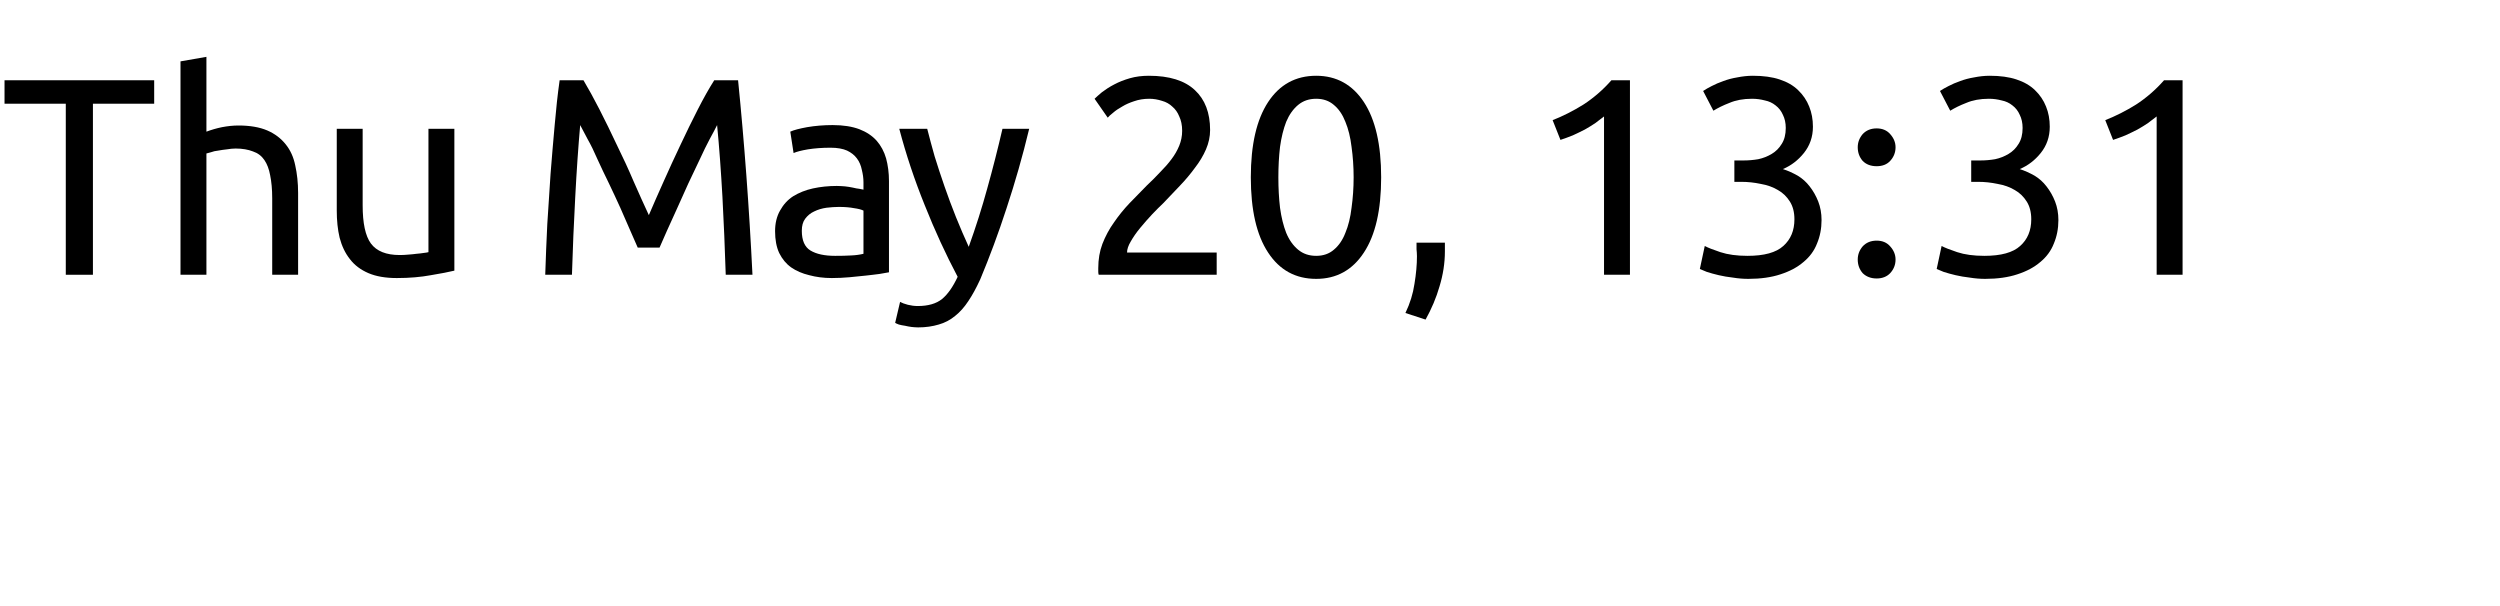
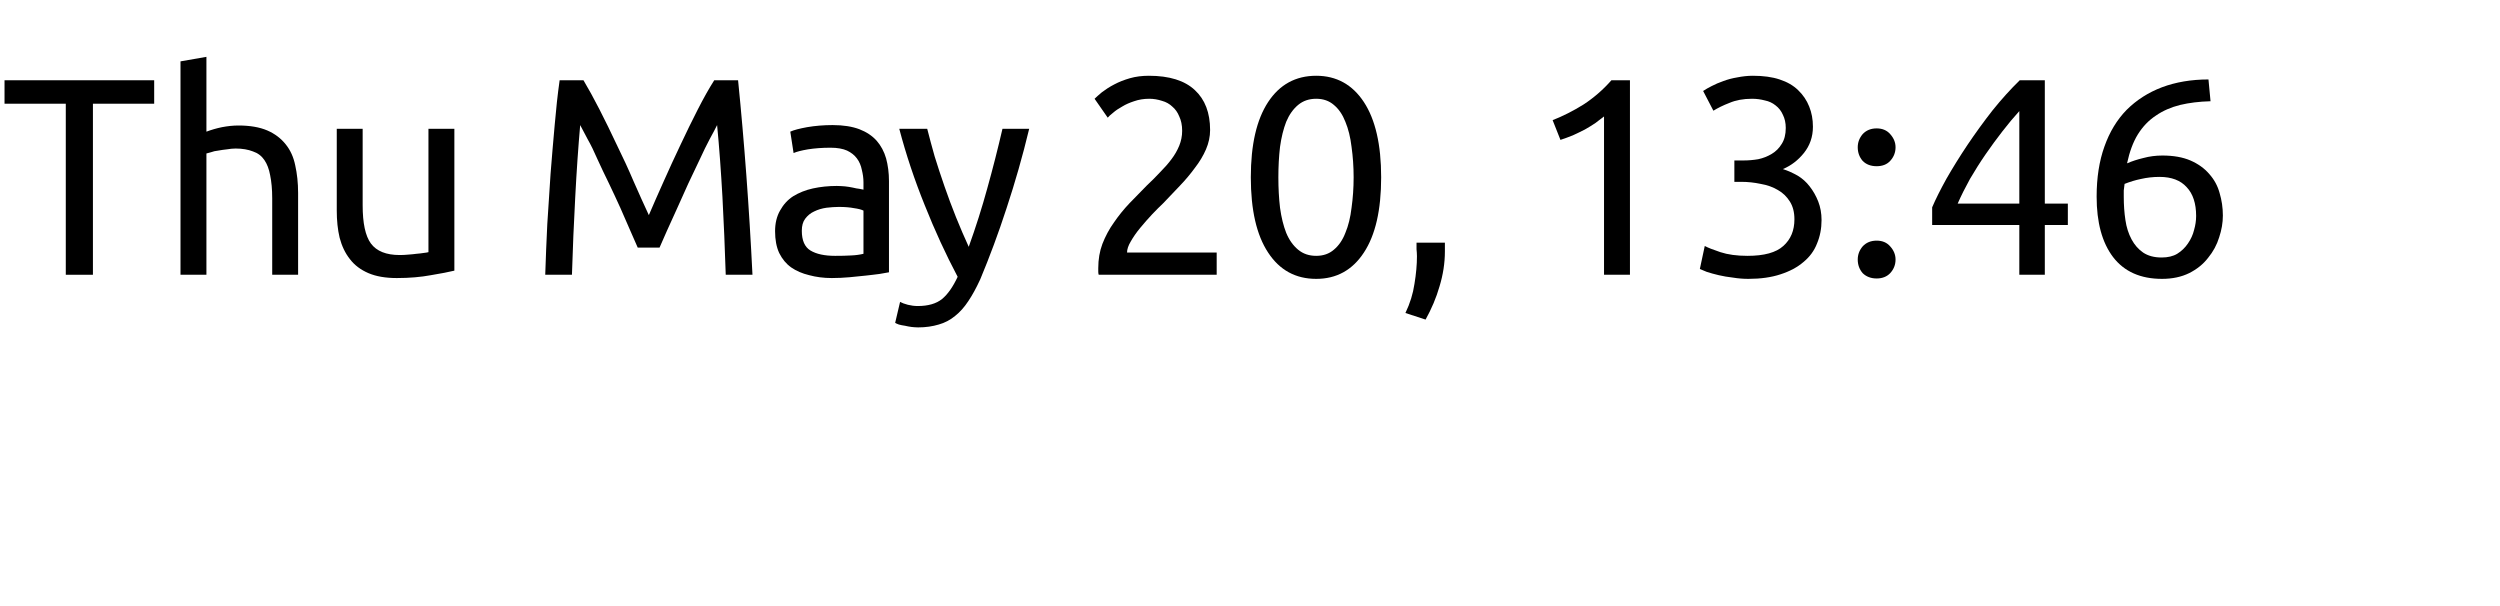
<svg xmlns="http://www.w3.org/2000/svg" xmlns:xlink="http://www.w3.org/1999/xlink" width="95pt" height="23pt" viewBox="0 0 95 23" version="1.1">
  <defs>
    <g>
      <symbol overflow="visible" id="glyph0-0">
        <path style="stroke:none;" d="M 0.531 0 L 0.531 -8 L 4.797 -8 L 4.797 0 Z M 4.266 -0.531 L 4.266 -7.469 L 1.062 -7.469 L 1.062 -0.531 Z M 4.266 -0.531 " />
      </symbol>
      <symbol overflow="visible" id="glyph0-1">
        <path style="stroke:none;" d="M 5.859 -7.391 L 5.859 -6.5 L 3.531 -6.5 L 3.531 0 L 2.5 0 L 2.5 -6.5 L 0.172 -6.5 L 0.172 -7.391 Z M 5.859 -7.391 " />
      </symbol>
      <symbol overflow="visible" id="glyph0-2">
        <path style="stroke:none;" d="M 0.859 0 L 0.859 -8.109 L 1.844 -8.281 L 1.844 -5.438 C 2.031 -5.508 2.227 -5.566 2.438 -5.609 C 2.645 -5.648 2.852 -5.672 3.062 -5.672 C 3.5 -5.672 3.863 -5.609 4.156 -5.484 C 4.445 -5.359 4.68 -5.18 4.859 -4.953 C 5.035 -4.734 5.156 -4.469 5.219 -4.156 C 5.289 -3.844 5.328 -3.492 5.328 -3.109 L 5.328 0 L 4.344 0 L 4.344 -2.906 C 4.344 -3.25 4.316 -3.539 4.266 -3.781 C 4.223 -4.02 4.148 -4.211 4.047 -4.359 C 3.941 -4.516 3.797 -4.625 3.609 -4.688 C 3.43 -4.758 3.211 -4.797 2.953 -4.797 C 2.848 -4.797 2.738 -4.785 2.625 -4.766 C 2.508 -4.754 2.398 -4.738 2.297 -4.719 C 2.191 -4.707 2.098 -4.688 2.016 -4.656 C 1.941 -4.633 1.883 -4.617 1.844 -4.609 L 1.844 0 Z M 0.859 0 " />
      </symbol>
      <symbol overflow="visible" id="glyph0-3">
        <path style="stroke:none;" d="M 5.266 -0.156 C 5.047 -0.102 4.75 -0.047 4.375 0.016 C 4 0.086 3.566 0.125 3.078 0.125 C 2.648 0.125 2.289 0.062 2 -0.062 C 1.707 -0.188 1.473 -0.363 1.297 -0.594 C 1.117 -0.82 0.988 -1.094 0.906 -1.406 C 0.832 -1.719 0.797 -2.062 0.797 -2.438 L 0.797 -5.547 L 1.781 -5.547 L 1.781 -2.641 C 1.781 -1.961 1.883 -1.477 2.094 -1.188 C 2.312 -0.895 2.676 -0.75 3.188 -0.75 C 3.289 -0.75 3.398 -0.754 3.516 -0.766 C 3.629 -0.773 3.734 -0.785 3.828 -0.797 C 3.93 -0.805 4.02 -0.816 4.094 -0.828 C 4.176 -0.836 4.238 -0.848 4.281 -0.859 L 4.281 -5.547 L 5.266 -5.547 Z M 5.266 -0.156 " />
      </symbol>
      <symbol overflow="visible" id="glyph0-4">
        <path style="stroke:none;" d="" />
      </symbol>
      <symbol overflow="visible" id="glyph0-5">
        <path style="stroke:none;" d="M 4.234 -1.031 C 4.16 -1.195 4.066 -1.41 3.953 -1.672 C 3.836 -1.941 3.711 -2.227 3.578 -2.531 C 3.441 -2.832 3.297 -3.145 3.141 -3.469 C 2.984 -3.789 2.836 -4.098 2.703 -4.391 C 2.578 -4.68 2.453 -4.938 2.328 -5.156 C 2.211 -5.383 2.117 -5.562 2.047 -5.688 C 1.973 -4.844 1.91 -3.93 1.859 -2.953 C 1.805 -1.984 1.766 -1 1.734 0 L 0.719 0 C 0.738 -0.633 0.766 -1.273 0.797 -1.922 C 0.836 -2.578 0.879 -3.219 0.922 -3.844 C 0.973 -4.477 1.023 -5.094 1.078 -5.688 C 1.129 -6.289 1.191 -6.859 1.266 -7.391 L 2.172 -7.391 C 2.359 -7.078 2.562 -6.707 2.781 -6.281 C 3 -5.852 3.219 -5.406 3.438 -4.938 C 3.664 -4.477 3.879 -4.016 4.078 -3.547 C 4.285 -3.078 4.477 -2.648 4.656 -2.266 C 4.82 -2.648 5.008 -3.078 5.219 -3.547 C 5.426 -4.016 5.641 -4.477 5.859 -4.938 C 6.078 -5.406 6.297 -5.852 6.516 -6.281 C 6.734 -6.707 6.941 -7.078 7.141 -7.391 L 8.047 -7.391 C 8.285 -5.016 8.469 -2.551 8.594 0 L 7.578 0 C 7.547 -1 7.504 -1.984 7.453 -2.953 C 7.398 -3.93 7.332 -4.844 7.25 -5.688 C 7.188 -5.562 7.094 -5.383 6.969 -5.156 C 6.852 -4.938 6.727 -4.68 6.594 -4.391 C 6.457 -4.098 6.312 -3.789 6.156 -3.469 C 6.008 -3.145 5.867 -2.832 5.734 -2.531 C 5.598 -2.227 5.469 -1.941 5.344 -1.672 C 5.227 -1.41 5.133 -1.195 5.062 -1.031 Z M 4.234 -1.031 " />
      </symbol>
      <symbol overflow="visible" id="glyph0-6">
        <path style="stroke:none;" d="M 2.734 -0.719 C 2.961 -0.719 3.164 -0.723 3.344 -0.734 C 3.531 -0.742 3.688 -0.766 3.812 -0.797 L 3.812 -2.438 C 3.738 -2.477 3.617 -2.508 3.453 -2.531 C 3.297 -2.562 3.102 -2.578 2.875 -2.578 C 2.727 -2.578 2.57 -2.566 2.406 -2.547 C 2.238 -2.523 2.082 -2.477 1.938 -2.406 C 1.801 -2.344 1.688 -2.25 1.594 -2.125 C 1.508 -2.008 1.469 -1.859 1.469 -1.672 C 1.469 -1.305 1.578 -1.055 1.797 -0.922 C 2.023 -0.785 2.336 -0.719 2.734 -0.719 Z M 2.641 -5.688 C 3.047 -5.688 3.383 -5.633 3.656 -5.531 C 3.926 -5.426 4.145 -5.281 4.312 -5.094 C 4.477 -4.906 4.598 -4.68 4.672 -4.422 C 4.742 -4.16 4.781 -3.875 4.781 -3.562 L 4.781 -0.094 C 4.695 -0.082 4.578 -0.062 4.422 -0.031 C 4.266 -0.008 4.094 0.008 3.906 0.031 C 3.719 0.051 3.508 0.07 3.281 0.094 C 3.062 0.113 2.836 0.125 2.609 0.125 C 2.297 0.125 2.008 0.086 1.75 0.016 C 1.488 -0.047 1.258 -0.145 1.062 -0.281 C 0.875 -0.414 0.723 -0.598 0.609 -0.828 C 0.504 -1.055 0.453 -1.332 0.453 -1.656 C 0.453 -1.957 0.516 -2.219 0.641 -2.438 C 0.766 -2.664 0.93 -2.848 1.141 -2.984 C 1.359 -3.117 1.609 -3.219 1.891 -3.281 C 2.18 -3.344 2.484 -3.375 2.797 -3.375 C 2.898 -3.375 3.004 -3.367 3.109 -3.359 C 3.211 -3.348 3.312 -3.332 3.406 -3.312 C 3.5 -3.289 3.582 -3.273 3.656 -3.266 C 3.727 -3.254 3.781 -3.242 3.812 -3.234 L 3.812 -3.516 C 3.812 -3.672 3.789 -3.828 3.75 -3.984 C 3.719 -4.148 3.656 -4.297 3.562 -4.422 C 3.469 -4.547 3.344 -4.645 3.188 -4.719 C 3.031 -4.789 2.82 -4.828 2.562 -4.828 C 2.238 -4.828 1.953 -4.805 1.703 -4.766 C 1.453 -4.723 1.27 -4.676 1.156 -4.625 L 1.031 -5.438 C 1.164 -5.5 1.379 -5.555 1.672 -5.609 C 1.973 -5.66 2.297 -5.688 2.641 -5.688 Z M 2.641 -5.688 " />
      </symbol>
      <symbol overflow="visible" id="glyph0-7">
        <path style="stroke:none;" d="M 0.203 1.031 C 0.273 1.07 0.375 1.109 0.5 1.141 C 0.625 1.172 0.75 1.188 0.875 1.188 C 1.27 1.188 1.578 1.098 1.797 0.922 C 2.016 0.742 2.211 0.461 2.391 0.078 C 1.941 -0.773 1.523 -1.68 1.141 -2.641 C 0.754 -3.598 0.43 -4.566 0.172 -5.547 L 1.234 -5.547 C 1.316 -5.223 1.41 -4.875 1.516 -4.5 C 1.629 -4.133 1.754 -3.754 1.891 -3.359 C 2.023 -2.973 2.172 -2.582 2.328 -2.188 C 2.484 -1.801 2.645 -1.426 2.812 -1.062 C 3.082 -1.812 3.316 -2.551 3.516 -3.281 C 3.723 -4.02 3.914 -4.773 4.094 -5.547 L 5.109 -5.547 C 4.859 -4.504 4.57 -3.5 4.25 -2.531 C 3.938 -1.57 3.602 -0.672 3.25 0.172 C 3.102 0.492 2.953 0.77 2.797 1 C 2.648 1.227 2.484 1.414 2.297 1.562 C 2.109 1.719 1.898 1.828 1.672 1.891 C 1.441 1.961 1.18 2 0.891 2 C 0.805 2 0.723 1.992 0.641 1.984 C 0.555 1.973 0.473 1.957 0.391 1.938 C 0.305 1.926 0.227 1.91 0.156 1.891 C 0.094 1.867 0.047 1.848 0.016 1.828 Z M 0.203 1.031 " />
      </symbol>
      <symbol overflow="visible" id="glyph0-8">
        <path style="stroke:none;" d="M 4.984 -5.5 C 4.984 -5.25 4.93 -5.004 4.828 -4.766 C 4.723 -4.523 4.582 -4.289 4.406 -4.062 C 4.238 -3.832 4.047 -3.602 3.828 -3.375 C 3.617 -3.156 3.41 -2.938 3.203 -2.719 C 3.078 -2.602 2.938 -2.461 2.781 -2.297 C 2.625 -2.129 2.473 -1.957 2.328 -1.781 C 2.18 -1.602 2.062 -1.43 1.969 -1.266 C 1.875 -1.109 1.828 -0.969 1.828 -0.844 L 5.234 -0.844 L 5.234 0 L 0.75 0 C 0.738 -0.039 0.734 -0.082 0.734 -0.125 C 0.734 -0.164 0.734 -0.207 0.734 -0.25 C 0.734 -0.582 0.785 -0.891 0.891 -1.172 C 1.004 -1.461 1.148 -1.734 1.328 -1.984 C 1.504 -2.242 1.703 -2.488 1.922 -2.719 C 2.148 -2.945 2.367 -3.172 2.578 -3.391 C 2.754 -3.555 2.922 -3.723 3.078 -3.891 C 3.242 -4.055 3.391 -4.223 3.516 -4.391 C 3.641 -4.555 3.738 -4.727 3.812 -4.906 C 3.883 -5.082 3.922 -5.27 3.922 -5.469 C 3.922 -5.688 3.883 -5.867 3.812 -6.016 C 3.75 -6.172 3.66 -6.297 3.547 -6.391 C 3.441 -6.492 3.312 -6.566 3.156 -6.609 C 3 -6.66 2.836 -6.688 2.672 -6.688 C 2.461 -6.688 2.27 -6.656 2.094 -6.594 C 1.926 -6.539 1.773 -6.473 1.641 -6.391 C 1.504 -6.316 1.391 -6.238 1.297 -6.156 C 1.203 -6.082 1.133 -6.02 1.094 -5.969 L 0.594 -6.688 C 0.656 -6.75 0.75 -6.832 0.875 -6.938 C 1.008 -7.039 1.164 -7.141 1.344 -7.234 C 1.52 -7.328 1.719 -7.406 1.938 -7.469 C 2.156 -7.531 2.395 -7.562 2.656 -7.562 C 3.438 -7.562 4.02 -7.379 4.406 -7.016 C 4.789 -6.66 4.984 -6.156 4.984 -5.5 Z M 4.984 -5.5 " />
      </symbol>
      <symbol overflow="visible" id="glyph0-9">
        <path style="stroke:none;" d="M 0.531 -3.703 C 0.531 -4.941 0.75 -5.895 1.188 -6.562 C 1.625 -7.227 2.234 -7.562 3.016 -7.562 C 3.785 -7.562 4.391 -7.227 4.828 -6.562 C 5.266 -5.895 5.484 -4.941 5.484 -3.703 C 5.484 -2.461 5.266 -1.508 4.828 -0.844 C 4.391 -0.176 3.785 0.156 3.016 0.156 C 2.234 0.156 1.625 -0.176 1.188 -0.844 C 0.75 -1.508 0.531 -2.461 0.531 -3.703 Z M 4.438 -3.703 C 4.438 -4.109 4.41 -4.492 4.359 -4.859 C 4.316 -5.223 4.238 -5.539 4.125 -5.812 C 4.02 -6.082 3.875 -6.297 3.688 -6.453 C 3.508 -6.609 3.285 -6.688 3.016 -6.688 C 2.742 -6.688 2.516 -6.609 2.328 -6.453 C 2.141 -6.297 1.988 -6.082 1.875 -5.812 C 1.77 -5.539 1.691 -5.223 1.641 -4.859 C 1.598 -4.492 1.578 -4.109 1.578 -3.703 C 1.578 -3.297 1.598 -2.91 1.641 -2.547 C 1.691 -2.18 1.77 -1.863 1.875 -1.594 C 1.988 -1.32 2.141 -1.109 2.328 -0.953 C 2.516 -0.797 2.742 -0.719 3.016 -0.719 C 3.285 -0.719 3.508 -0.797 3.688 -0.953 C 3.875 -1.109 4.02 -1.32 4.125 -1.594 C 4.238 -1.863 4.316 -2.18 4.359 -2.547 C 4.41 -2.91 4.438 -3.297 4.438 -3.703 Z M 4.438 -3.703 " />
      </symbol>
      <symbol overflow="visible" id="glyph0-10">
        <path style="stroke:none;" d="M 1.906 -1.219 C 1.906 -1.156 1.906 -1.098 1.906 -1.047 C 1.906 -0.992 1.906 -0.941 1.906 -0.891 C 1.906 -0.441 1.836 0 1.703 0.438 C 1.578 0.875 1.398 1.297 1.172 1.703 L 0.406 1.453 C 0.582 1.086 0.695 0.719 0.75 0.344 C 0.812 -0.031 0.844 -0.379 0.844 -0.703 C 0.844 -0.797 0.836 -0.883 0.828 -0.969 C 0.828 -1.051 0.828 -1.133 0.828 -1.219 Z M 1.906 -1.219 " />
      </symbol>
      <symbol overflow="visible" id="glyph0-11">
        <path style="stroke:none;" d="M 1 -5.875 C 1.395 -6.031 1.785 -6.227 2.172 -6.469 C 2.555 -6.719 2.91 -7.023 3.234 -7.391 L 3.938 -7.391 L 3.938 0 L 2.953 0 L 2.953 -6.016 C 2.859 -5.941 2.75 -5.859 2.625 -5.766 C 2.5 -5.68 2.363 -5.598 2.219 -5.516 C 2.07 -5.441 1.922 -5.367 1.766 -5.297 C 1.609 -5.234 1.453 -5.176 1.297 -5.125 Z M 1 -5.875 " />
      </symbol>
      <symbol overflow="visible" id="glyph0-12">
        <path style="stroke:none;" d="M 2.406 -0.719 C 3.039 -0.719 3.492 -0.844 3.766 -1.094 C 4.047 -1.344 4.188 -1.68 4.188 -2.109 C 4.188 -2.379 4.129 -2.602 4.016 -2.781 C 3.898 -2.969 3.75 -3.113 3.562 -3.219 C 3.375 -3.332 3.156 -3.41 2.906 -3.453 C 2.664 -3.504 2.422 -3.531 2.172 -3.531 L 1.906 -3.531 L 1.906 -4.344 L 2.266 -4.344 C 2.441 -4.344 2.625 -4.359 2.812 -4.391 C 3 -4.43 3.172 -4.5 3.328 -4.594 C 3.484 -4.688 3.609 -4.812 3.703 -4.969 C 3.805 -5.125 3.859 -5.328 3.859 -5.578 C 3.859 -5.773 3.82 -5.941 3.75 -6.078 C 3.688 -6.223 3.594 -6.344 3.469 -6.438 C 3.352 -6.531 3.219 -6.594 3.062 -6.625 C 2.914 -6.664 2.754 -6.688 2.578 -6.688 C 2.242 -6.688 1.957 -6.633 1.719 -6.531 C 1.477 -6.438 1.273 -6.336 1.109 -6.234 L 0.719 -6.984 C 0.812 -7.047 0.922 -7.109 1.047 -7.172 C 1.18 -7.242 1.328 -7.305 1.484 -7.359 C 1.648 -7.422 1.828 -7.469 2.016 -7.5 C 2.211 -7.539 2.41 -7.562 2.609 -7.562 C 3.004 -7.562 3.344 -7.516 3.625 -7.422 C 3.914 -7.328 4.148 -7.191 4.328 -7.016 C 4.516 -6.836 4.656 -6.629 4.75 -6.391 C 4.844 -6.16 4.891 -5.906 4.891 -5.625 C 4.891 -5.238 4.773 -4.906 4.547 -4.625 C 4.328 -4.352 4.062 -4.148 3.75 -4.016 C 3.945 -3.953 4.133 -3.867 4.312 -3.766 C 4.488 -3.66 4.641 -3.523 4.766 -3.359 C 4.898 -3.191 5.008 -3 5.094 -2.781 C 5.176 -2.57 5.219 -2.336 5.219 -2.078 C 5.219 -1.754 5.16 -1.457 5.047 -1.188 C 4.941 -0.914 4.77 -0.68 4.531 -0.484 C 4.301 -0.285 4.008 -0.129 3.656 -0.016 C 3.312 0.098 2.906 0.156 2.438 0.156 C 2.25 0.156 2.055 0.141 1.859 0.109 C 1.66 0.086 1.477 0.055 1.312 0.016 C 1.145 -0.023 0.992 -0.066 0.859 -0.109 C 0.734 -0.16 0.645 -0.195 0.594 -0.219 L 0.781 -1.094 C 0.895 -1.031 1.094 -0.953 1.375 -0.859 C 1.656 -0.766 2 -0.719 2.406 -0.719 Z M 2.406 -0.719 " />
      </symbol>
      <symbol overflow="visible" id="glyph0-13">
        <path style="stroke:none;" d="M 2.031 -0.578 C 2.031 -0.379 1.961 -0.207 1.828 -0.062 C 1.703 0.07 1.531 0.141 1.312 0.141 C 1.094 0.141 0.914 0.07 0.781 -0.062 C 0.656 -0.207 0.594 -0.379 0.594 -0.578 C 0.594 -0.766 0.656 -0.93 0.781 -1.078 C 0.914 -1.223 1.094 -1.297 1.312 -1.297 C 1.531 -1.297 1.703 -1.223 1.828 -1.078 C 1.961 -0.93 2.031 -0.766 2.031 -0.578 Z M 2.031 -4.844 C 2.031 -4.645 1.961 -4.473 1.828 -4.328 C 1.703 -4.191 1.531 -4.125 1.312 -4.125 C 1.094 -4.125 0.914 -4.191 0.781 -4.328 C 0.656 -4.473 0.594 -4.645 0.594 -4.844 C 0.594 -5.031 0.656 -5.195 0.781 -5.344 C 0.914 -5.488 1.094 -5.562 1.312 -5.562 C 1.531 -5.562 1.703 -5.488 1.828 -5.344 C 1.961 -5.195 2.031 -5.031 2.031 -4.844 Z M 2.031 -4.844 " />
      </symbol>
+       <symbol overflow="visible" id="glyph0-14">
+         <path style="stroke:none;" d="M 0.422 -2.562 C 0.555 -2.875 0.738 -3.238 0.969 -3.656 C 1.207 -4.07 1.473 -4.5 1.766 -4.938 C 2.066 -5.383 2.383 -5.82 2.719 -6.25 C 3.062 -6.676 3.406 -7.055 3.75 -7.391 L 4.703 -7.391 L 4.703 -2.703 L 5.578 -2.703 L 5.578 -1.891 L 4.703 -1.891 L 4.703 0 L 3.734 0 L 3.734 -1.891 L 0.422 -1.891 Z M 3.734 -6.219 C 3.523 -5.988 3.312 -5.734 3.094 -5.453 C 2.875 -5.172 2.66 -4.879 2.453 -4.578 C 2.242 -4.273 2.047 -3.961 1.859 -3.641 C 1.68 -3.316 1.523 -3.004 1.391 -2.703 L 3.734 -2.703 Z M 3.734 -6.219 " />
+       </symbol>
+       <symbol overflow="visible" id="glyph0-15">
+         <path style="stroke:none;" d="M 0.672 -2.969 C 0.672 -3.688 0.77 -4.32 0.969 -4.875 C 1.164 -5.426 1.445 -5.891 1.812 -6.266 C 2.188 -6.641 2.633 -6.926 3.156 -7.125 C 3.676 -7.32 4.266 -7.422 4.922 -7.422 L 5 -6.594 C 4.57 -6.582 4.188 -6.535 3.844 -6.453 C 3.5 -6.367 3.191 -6.234 2.922 -6.047 C 2.648 -5.867 2.422 -5.629 2.234 -5.328 C 2.055 -5.035 1.922 -4.672 1.828 -4.234 C 2.016 -4.316 2.223 -4.383 2.453 -4.438 C 2.68 -4.5 2.922 -4.531 3.172 -4.531 C 3.586 -4.531 3.941 -4.469 4.234 -4.344 C 4.523 -4.219 4.766 -4.047 4.953 -3.828 C 5.141 -3.617 5.27 -3.379 5.344 -3.109 C 5.426 -2.836 5.469 -2.551 5.469 -2.25 C 5.469 -1.977 5.422 -1.703 5.328 -1.422 C 5.242 -1.141 5.102 -0.879 4.906 -0.641 C 4.719 -0.398 4.477 -0.207 4.188 -0.062 C 3.895 0.082 3.551 0.156 3.156 0.156 C 2.344 0.156 1.723 -0.117 1.297 -0.672 C 0.879 -1.223 0.672 -1.988 0.672 -2.969 Z M 3.062 -3.719 C 2.812 -3.719 2.578 -3.691 2.359 -3.641 C 2.148 -3.598 1.941 -3.535 1.734 -3.453 C 1.723 -3.367 1.711 -3.285 1.703 -3.203 C 1.703 -3.117 1.703 -3.039 1.703 -2.969 C 1.703 -2.656 1.723 -2.359 1.766 -2.078 C 1.805 -1.805 1.883 -1.562 2 -1.344 C 2.113 -1.133 2.258 -0.969 2.438 -0.844 C 2.625 -0.719 2.859 -0.656 3.141 -0.656 C 3.379 -0.656 3.578 -0.703 3.734 -0.797 C 3.898 -0.898 4.035 -1.031 4.141 -1.188 C 4.254 -1.352 4.332 -1.523 4.375 -1.703 C 4.426 -1.879 4.453 -2.055 4.453 -2.234 C 4.453 -2.711 4.332 -3.078 4.094 -3.328 C 3.863 -3.586 3.52 -3.719 3.062 -3.719 Z M 3.062 -3.719 " />
+       </symbol>
    </g>
  </defs>
  <g id="surface2">
    <g style="fill:rgb(0%,0%,0%);fill-opacity:1;">
      <use xlink:href="#glyph0-1" x="0" y="10.441" />
      <use xlink:href="#glyph0-2" x="6" y="10.441" />
      <use xlink:href="#glyph0-3" x="12" y="10.441" />
      <use xlink:href="#glyph0-4" x="18" y="10.441" />
      <use xlink:href="#glyph0-5" x="20" y="10.441" />
      <use xlink:href="#glyph0-6" x="29" y="10.441" />
      <use xlink:href="#glyph0-7" x="34" y="10.441" />
      <use xlink:href="#glyph0-4" x="39" y="10.441" />
      <use xlink:href="#glyph0-8" x="41" y="10.441" />
      <use xlink:href="#glyph0-9" x="47" y="10.441" />
      <use xlink:href="#glyph0-10" x="53" y="10.441" />
      <use xlink:href="#glyph0-4" x="56" y="10.441" />
      <use xlink:href="#glyph0-11" x="58" y="10.441" />
      <use xlink:href="#glyph0-12" x="64" y="10.441" />
      <use xlink:href="#glyph0-13" x="70" y="10.441" />
-       <use xlink:href="#glyph0-12" x="73" y="10.441" />
-       <use xlink:href="#glyph0-11" x="79" y="10.441" />
+       <use xlink:href="#glyph0-14" x="73" y="10.441" />
+       <use xlink:href="#glyph0-15" x="79" y="10.441" />
    </g>
  </g>
</svg>
